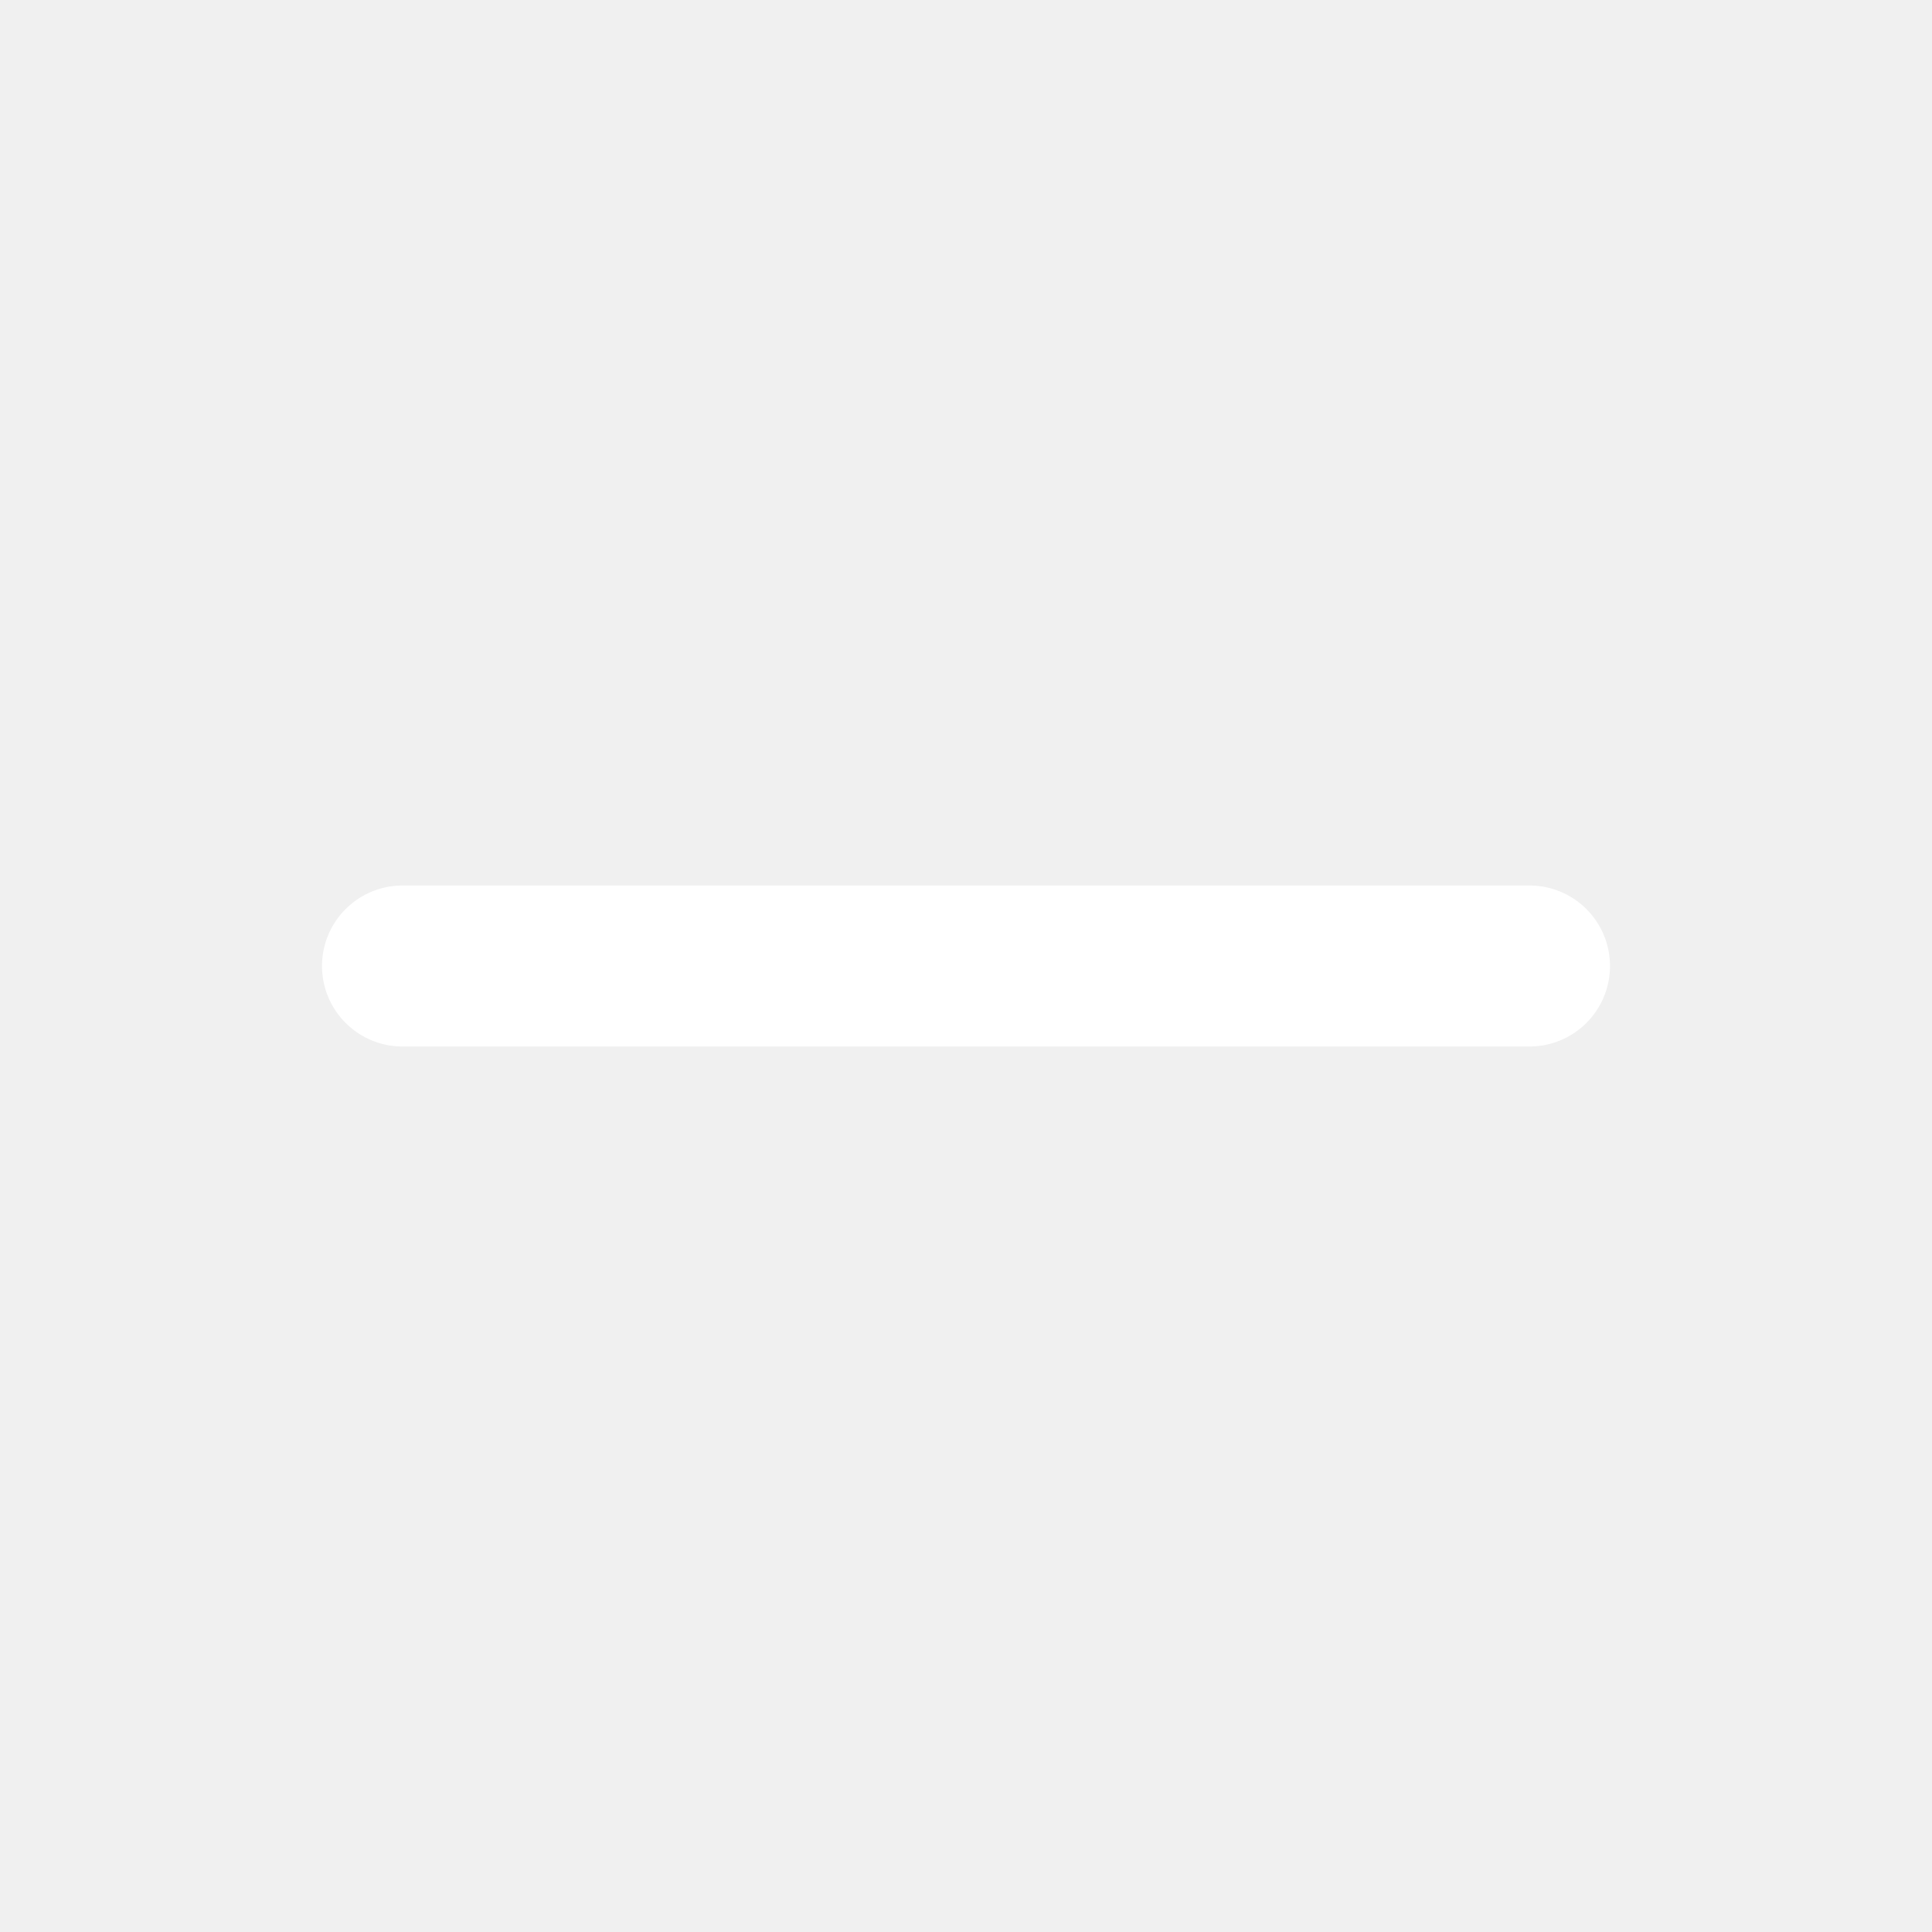
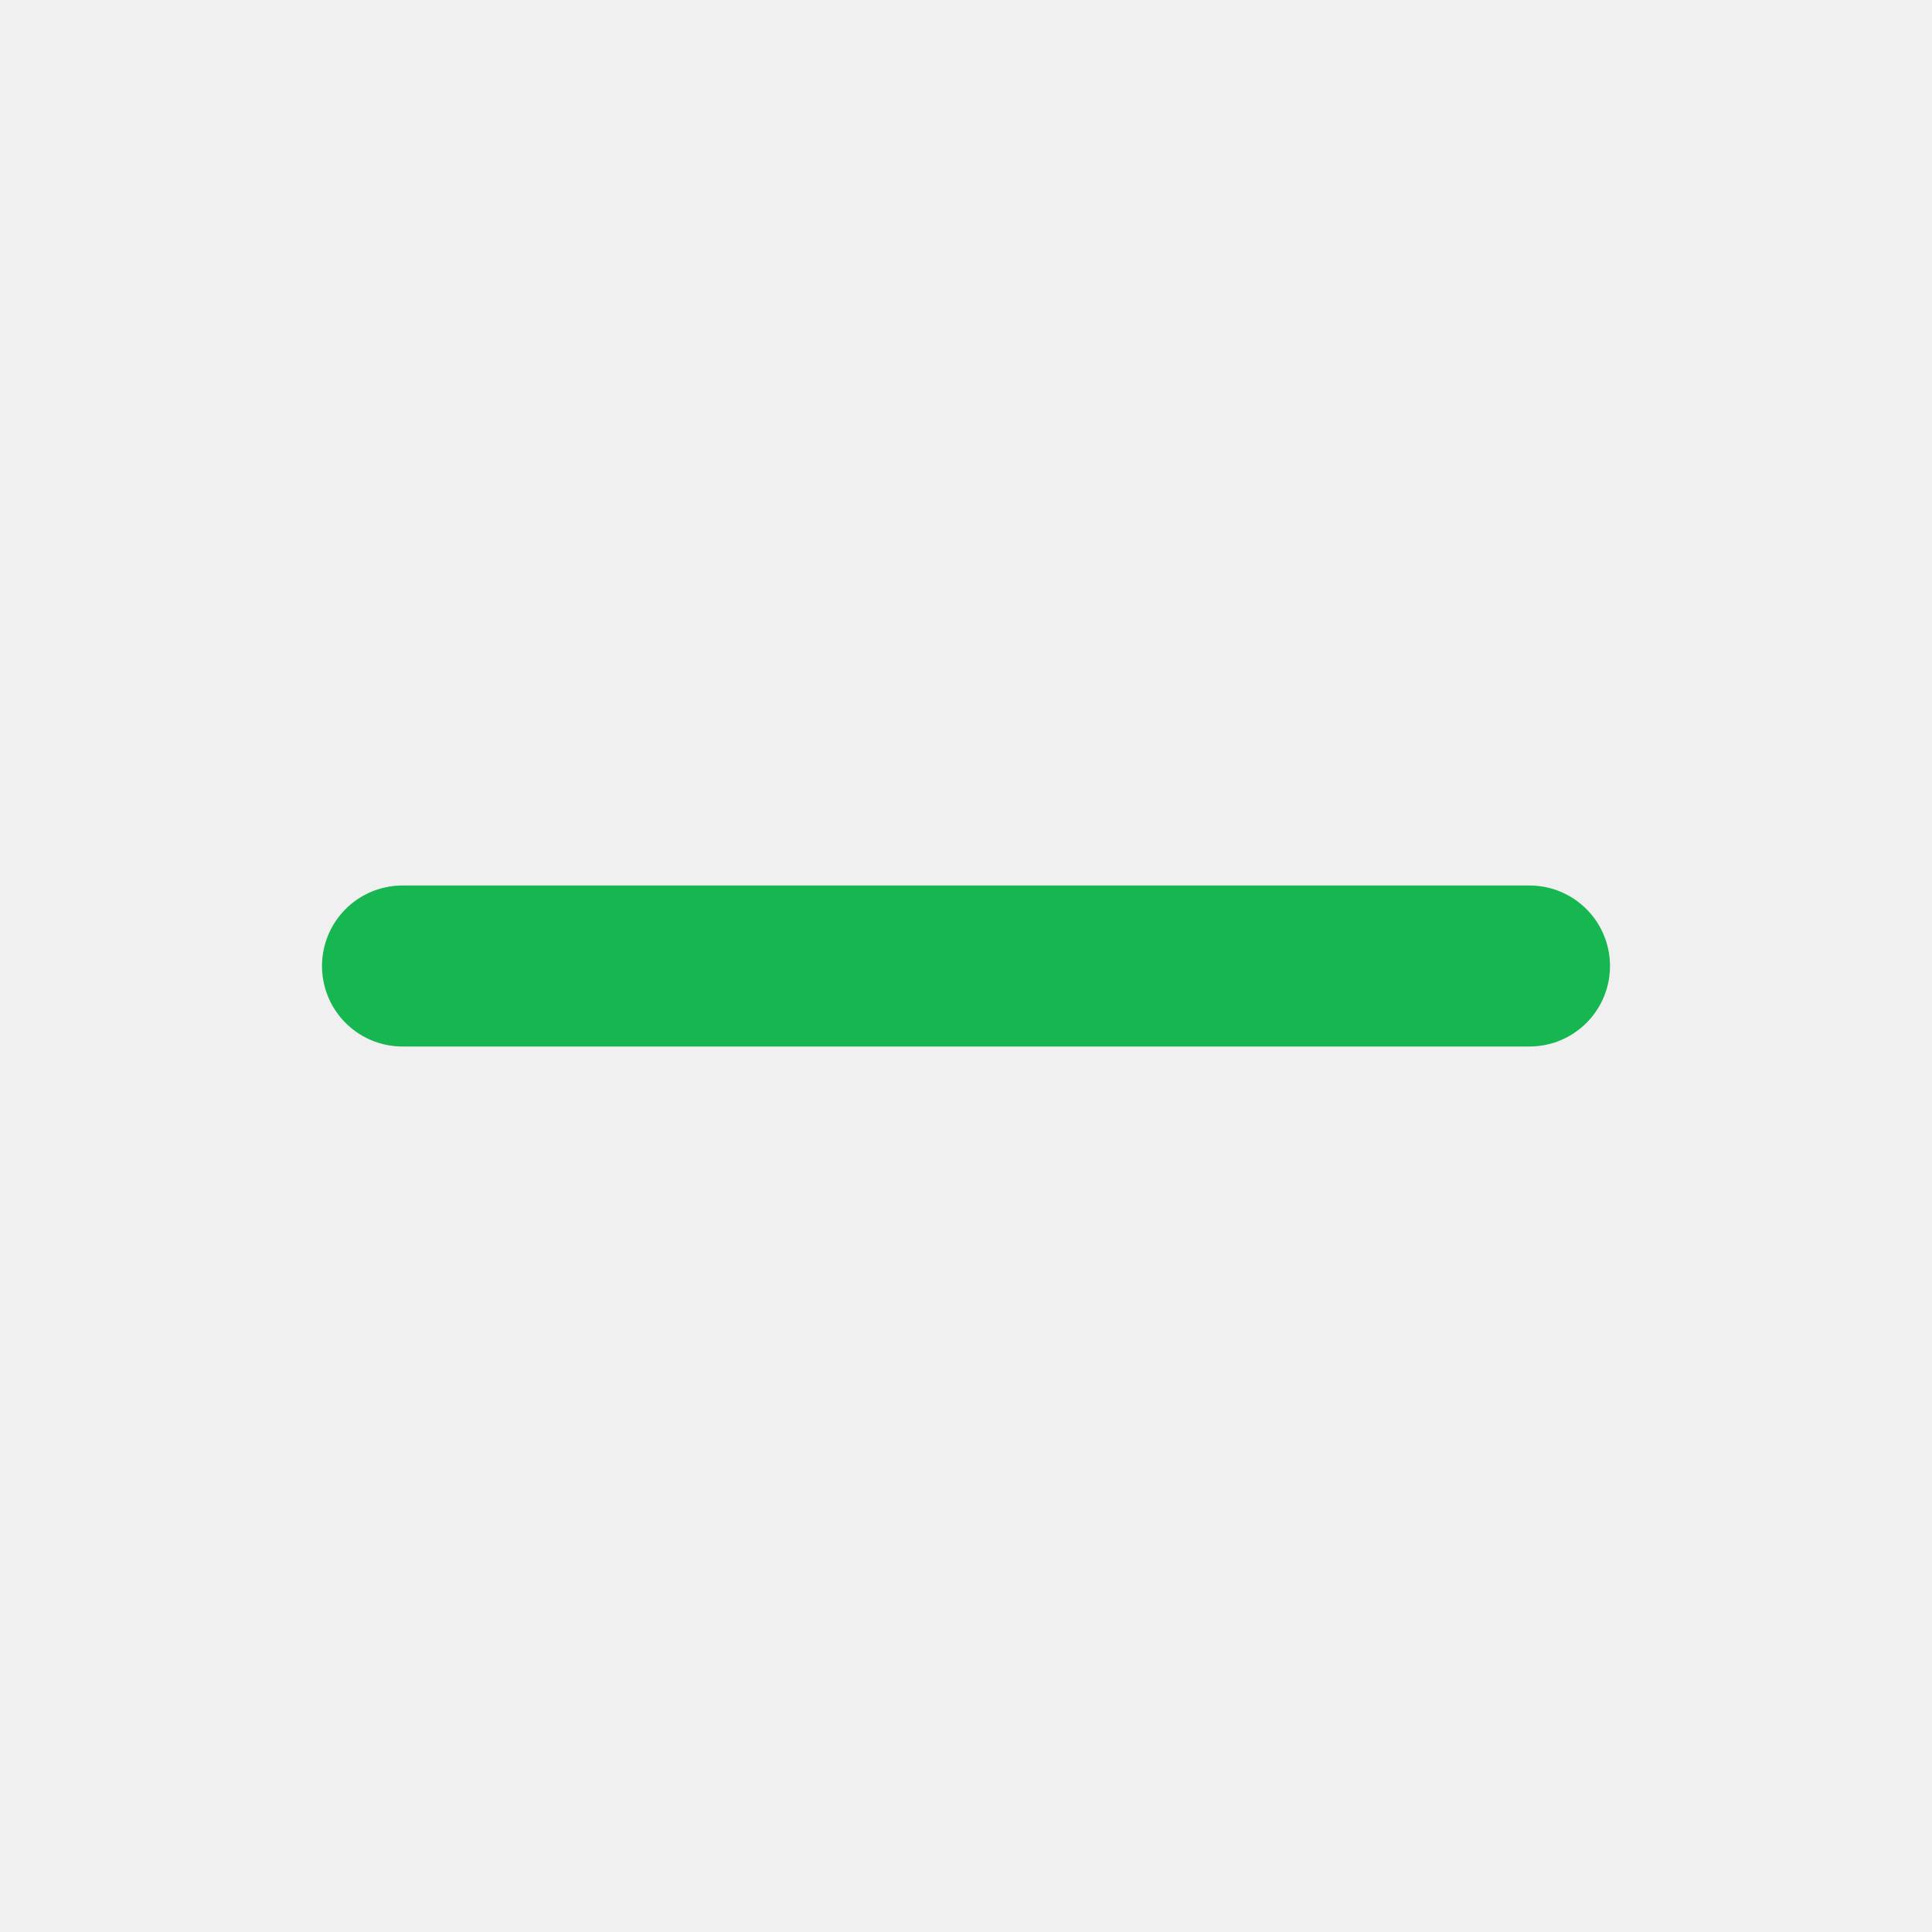
- <svg xmlns="http://www.w3.org/2000/svg" width="24" height="24" viewBox="0 0 24 24" fill="none" stroke="white" stroke-width="2" stroke-linecap="round" stroke-linejoin="round" class="feather feather-minus">
+ <svg xmlns="http://www.w3.org/2000/svg" width="24" height="24" viewBox="0 0 24 24" fill="none" stroke="#16b650" stroke-width="2" stroke-linecap="round" stroke-linejoin="round" class="feather feather-minus">
  <line x1="5" y1="12" x2="19" y2="12" />
</svg>
